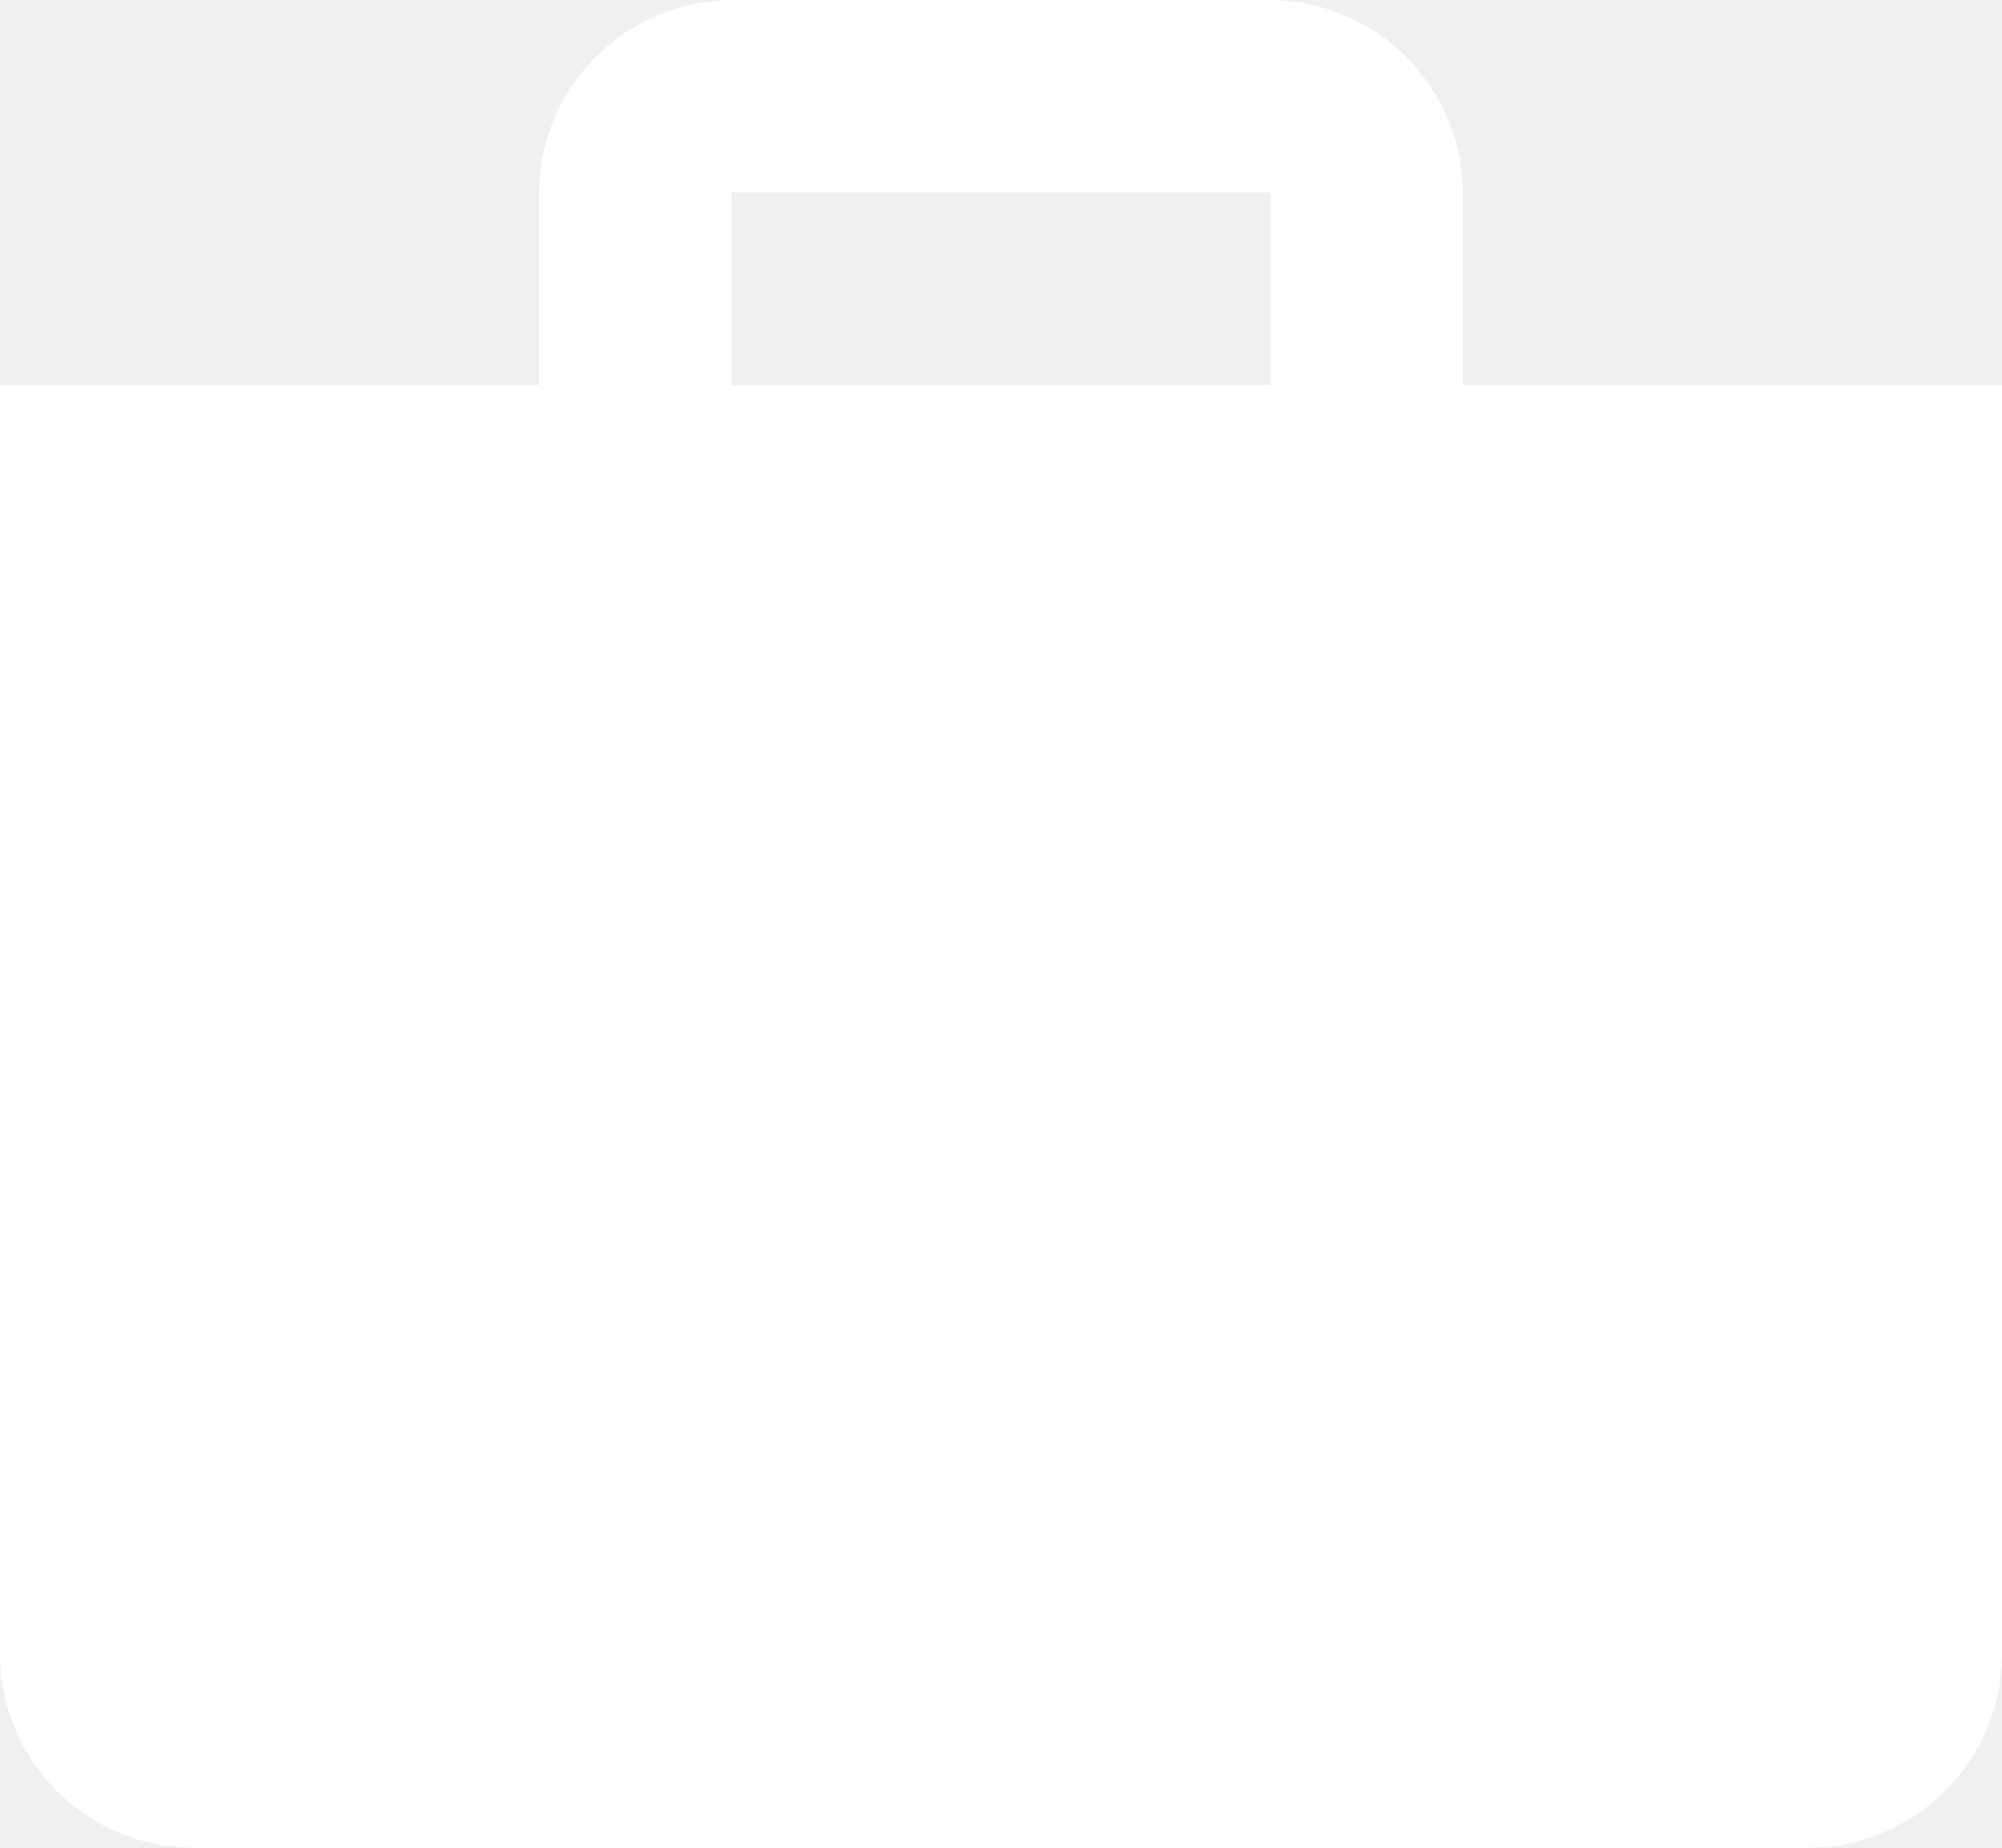
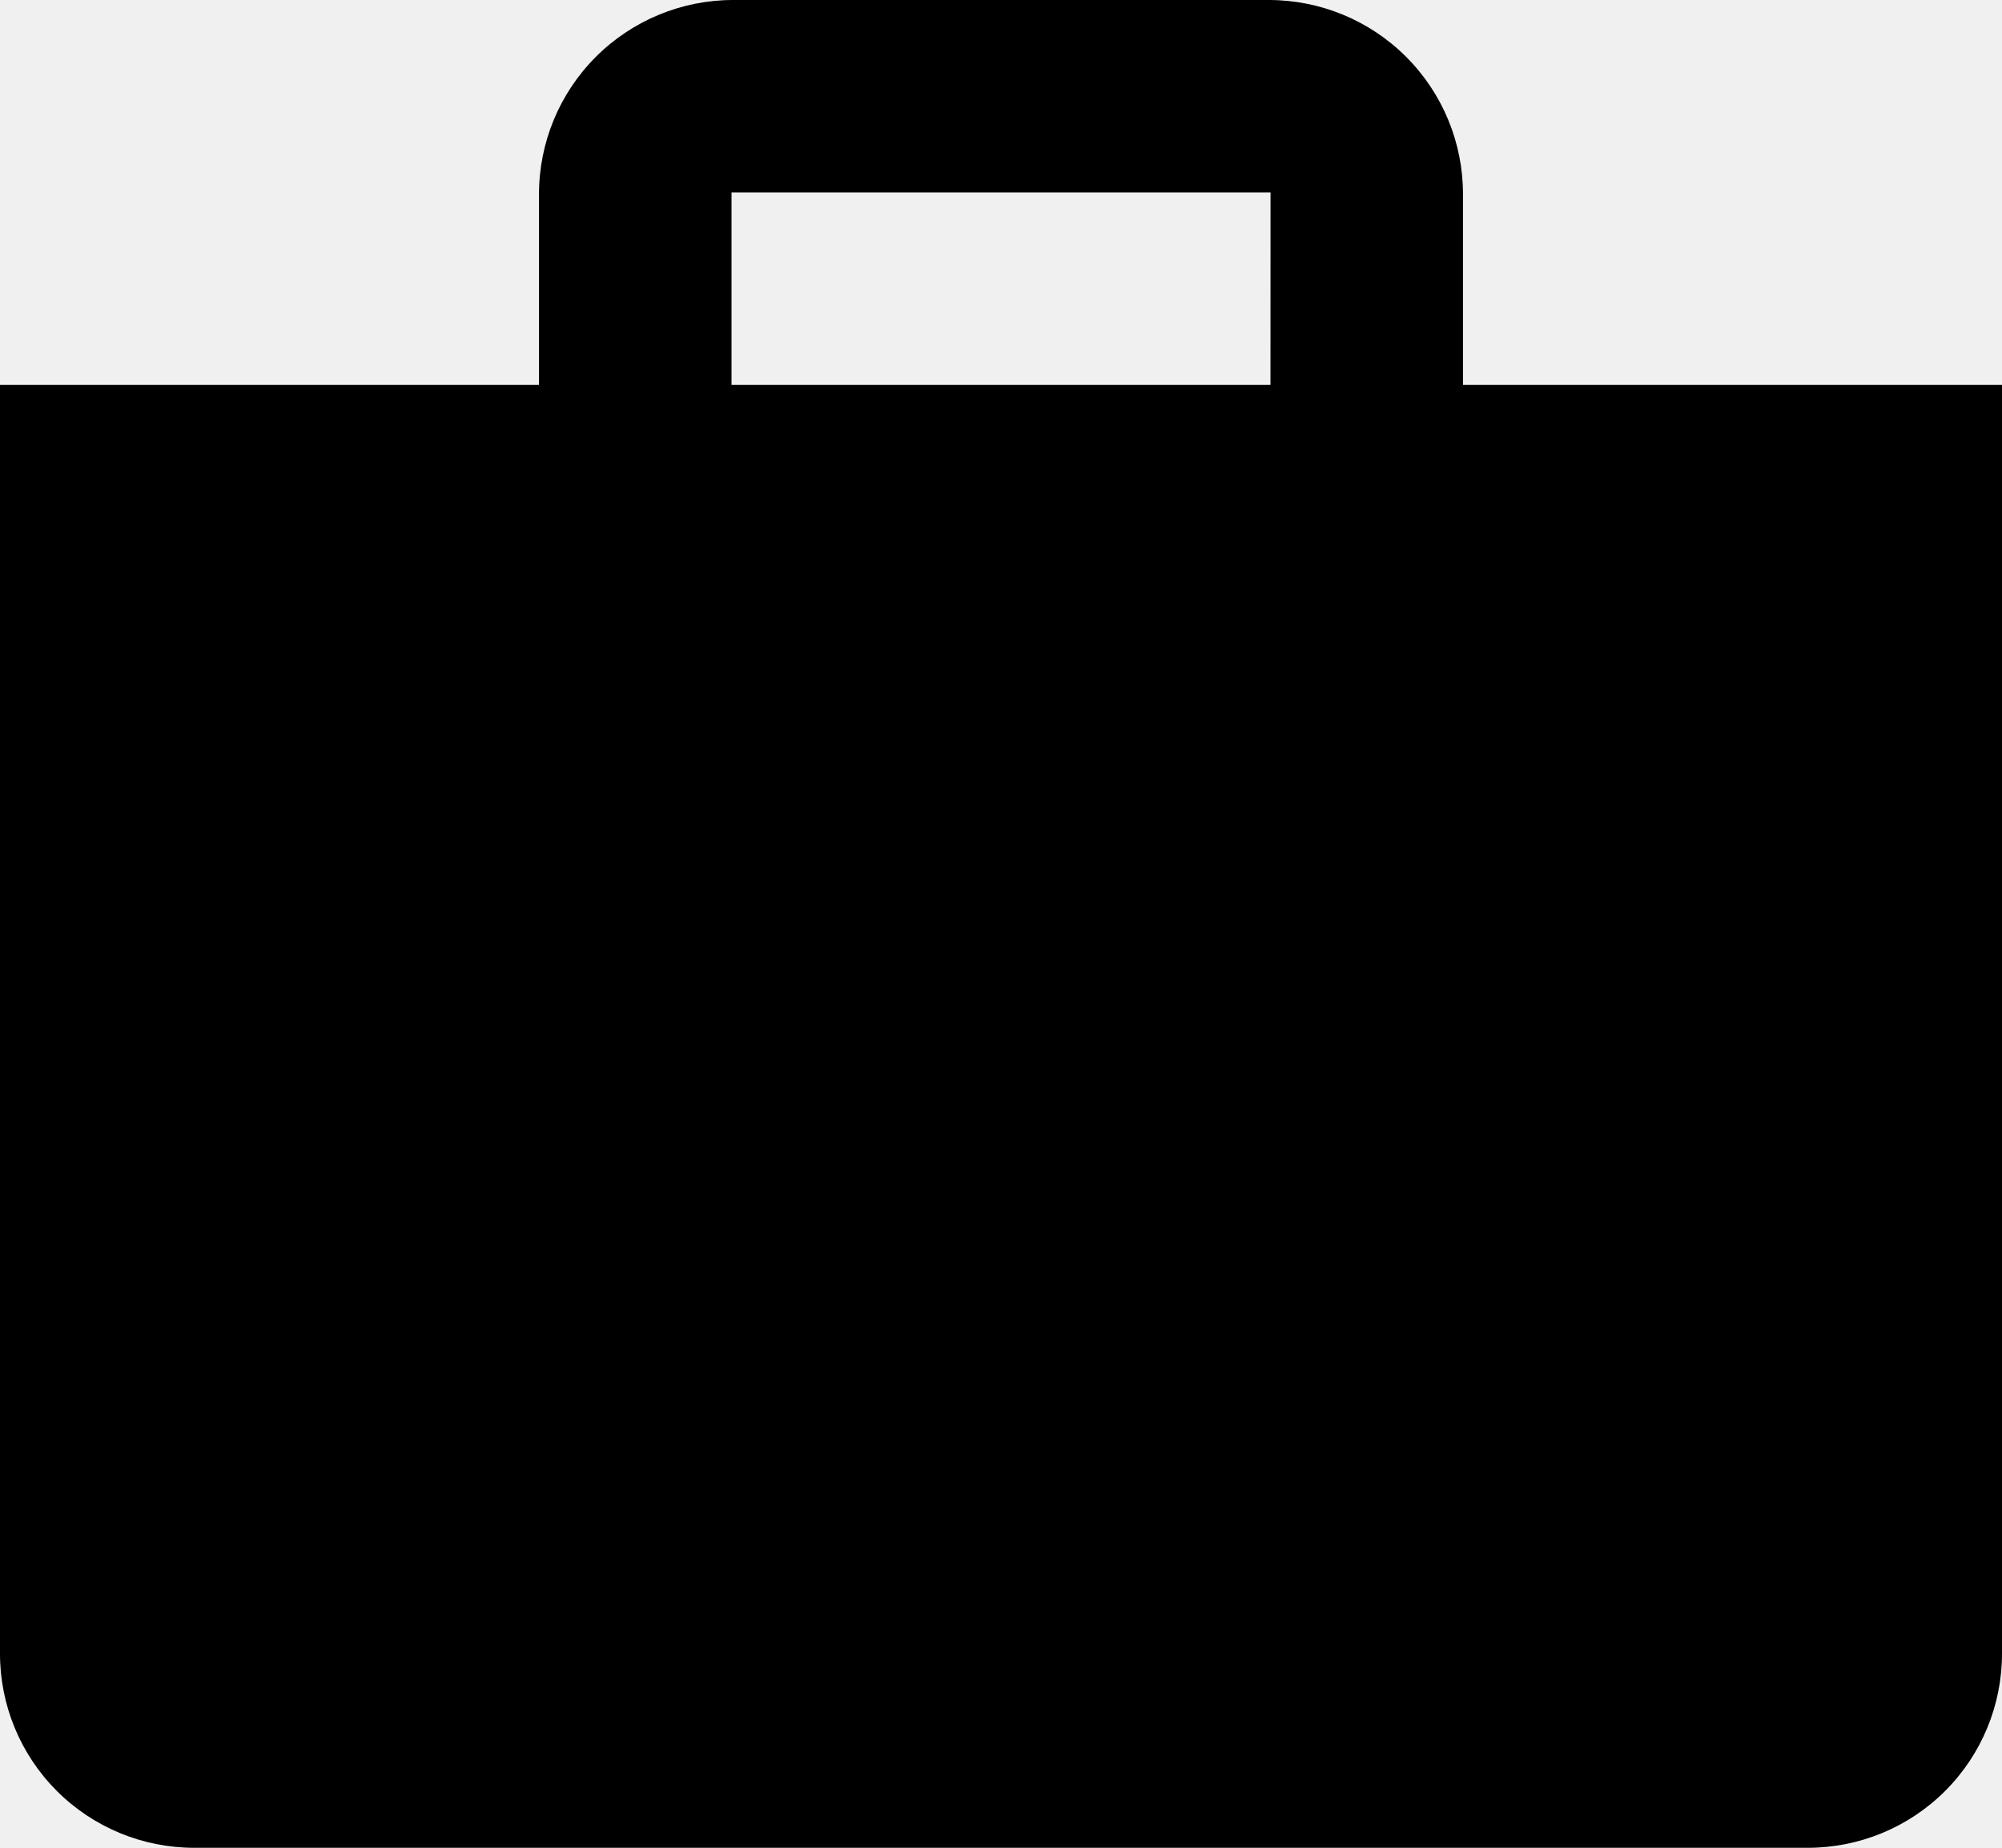
<svg xmlns="http://www.w3.org/2000/svg" width="31.976" height="29.517" viewBox="0 0 31.976 29.517">
-   <path id="Icon_ionic-md-briefcase" data-name="Icon ionic-md-briefcase" d="M26.742,10.649V7.605A3.1,3.1,0,0,0,23.637,4.5H15.089a3.1,3.1,0,0,0-3.105,3.105v3.044H3.375V30.911A3.1,3.1,0,0,0,6.48,34.017H32.246a3.1,3.1,0,0,0,3.105-3.105V10.649Zm-3.075,0H15.059V7.575h8.609Z" transform="translate(-3.375 -4.5)" fill="#fff" />
+   <path id="Icon_ionic-md-briefcase" data-name="Icon ionic-md-briefcase" d="M26.742,10.649V7.605A3.1,3.1,0,0,0,23.637,4.5H15.089a3.1,3.1,0,0,0-3.105,3.105v3.044H3.375V30.911A3.1,3.1,0,0,0,6.48,34.017H32.246a3.1,3.1,0,0,0,3.105-3.105V10.649Zm-3.075,0H15.059V7.575h8.609Z" transform="translate(-3.375 -4.5)" />
</svg>
